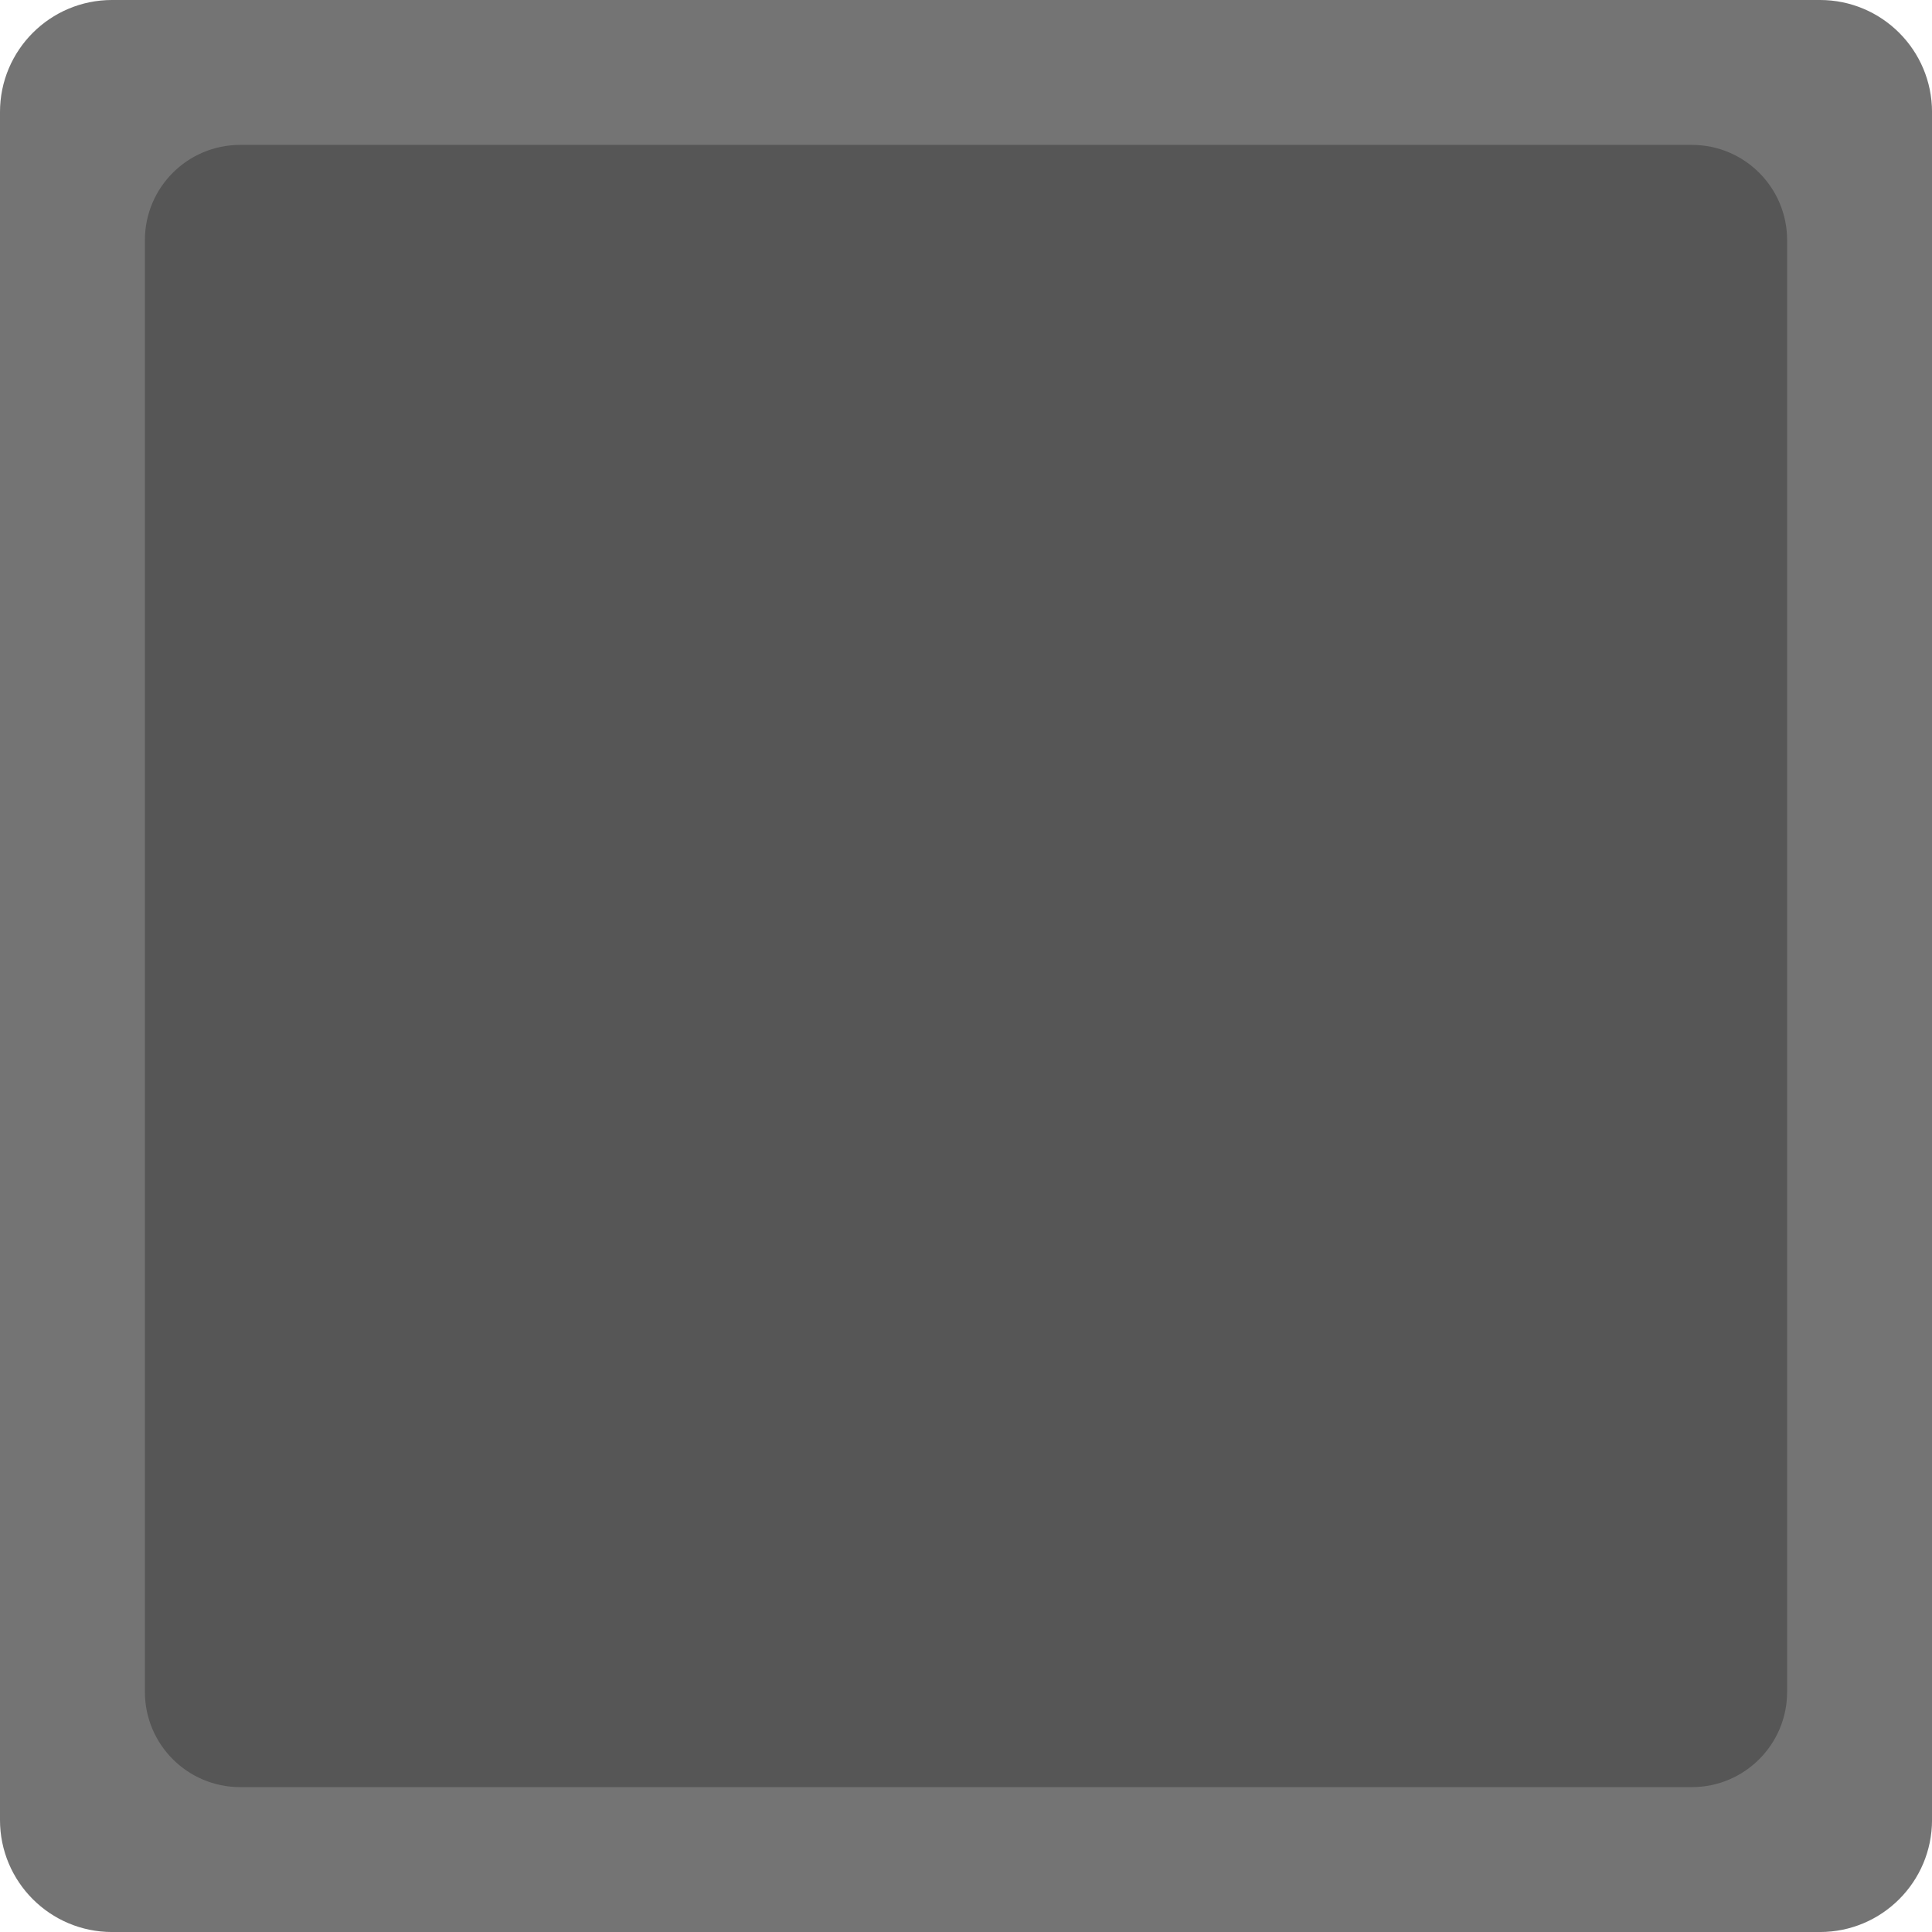
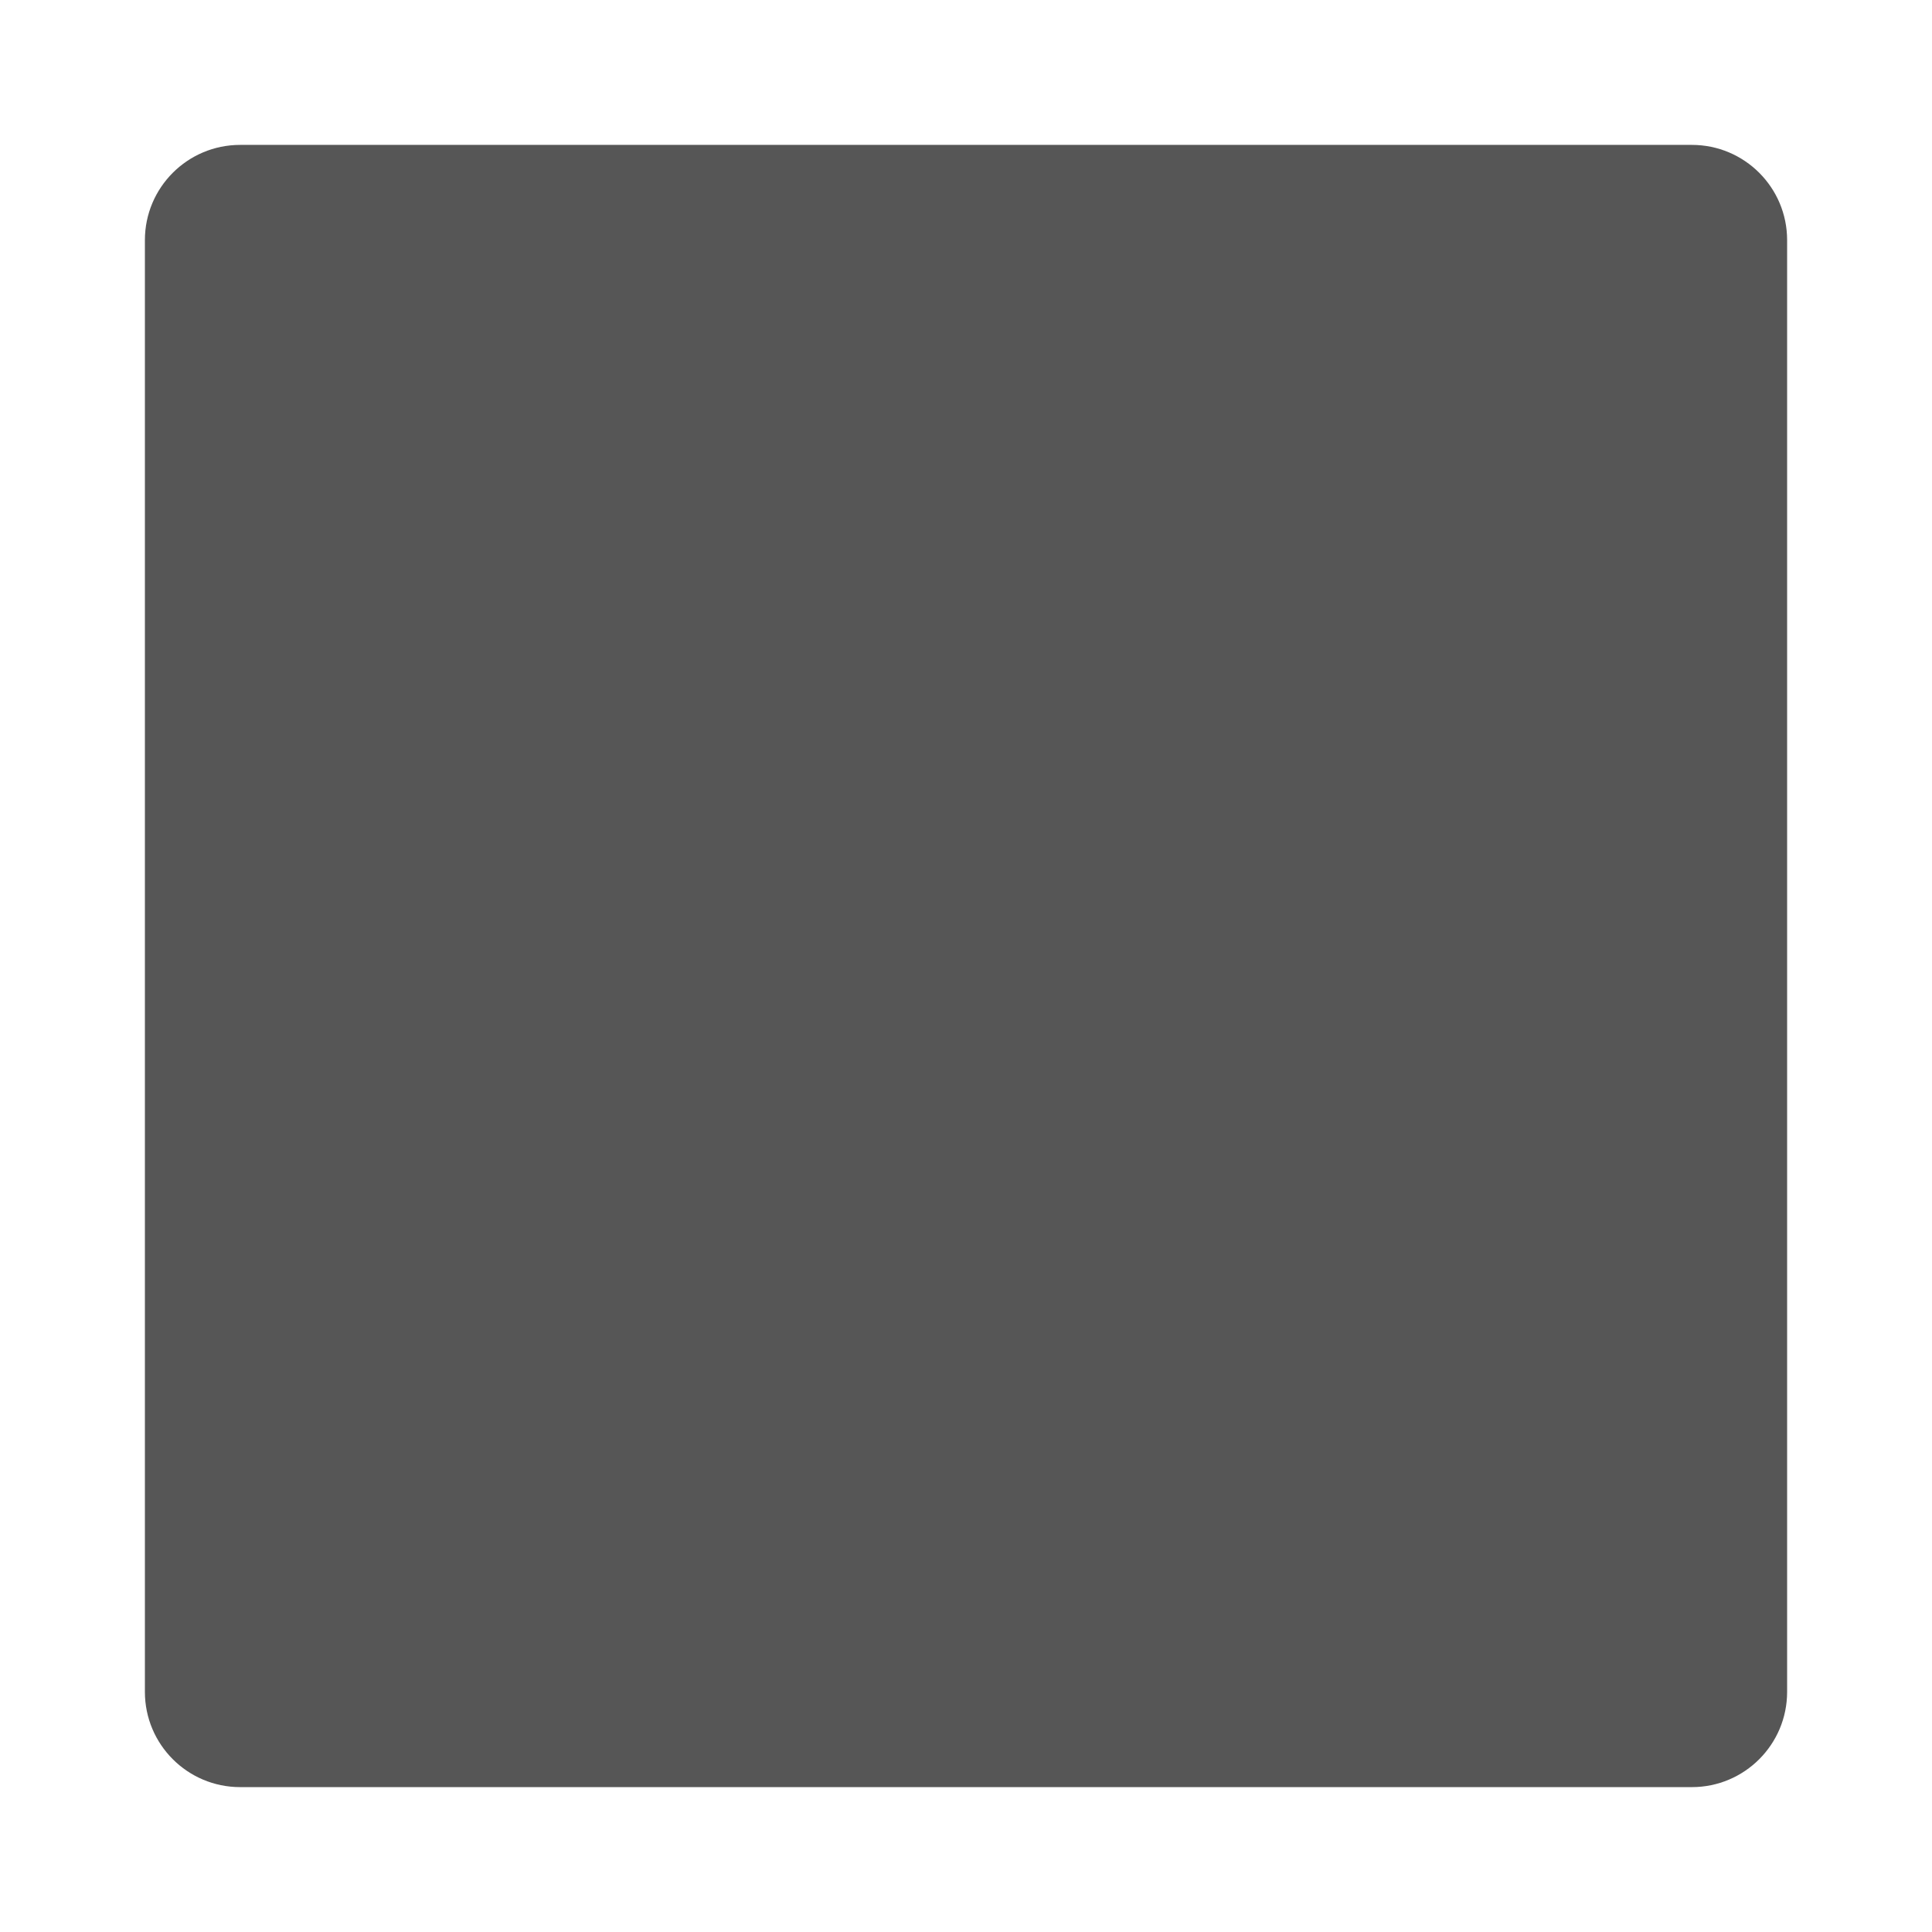
<svg xmlns="http://www.w3.org/2000/svg" width="100" height="100" viewBox="0 0 26.458 26.458" version="1.1" id="svg8">
  <defs id="defs2" />
  <g id="layer1" transform="translate(-61.81801,-113.4737)">
-     <g id="g823">
-       <g style="fill:#747474;fill-opacity:1" id="layer1-7" transform="matrix(0.2,0,0,0.2,82.22872,105.932)">
-         <rect style="opacity:1;fill:#747474;fill-opacity:1;stroke:none;stroke-width:1;stroke-linejoin:round;stroke-miterlimit:4;stroke-dasharray:none;stroke-dashoffset:3.964;stroke-opacity:0.67" id="rect817" width="132.292" height="132.292" x="-102.054" y="37.708" ry="7.673" />
-       </g>
-       <g transform="matrix(0.17,0,0,0.17,81.15149,109.0476)" id="g993" style="fill:#565656;fill-opacity:1">
-         <rect ry="7.673" y="37.708" x="-102.054" height="132.292" width="132.292" id="rect991" style="opacity:1;fill:#565656;fill-opacity:1;stroke:none;stroke-width:1;stroke-linejoin:round;stroke-miterlimit:4;stroke-dasharray:none;stroke-dashoffset:3.964;stroke-opacity:0.67" />
-       </g>
+     <g style="fill:#565656;fill-opacity:1" id="g993" transform="matrix(0.17,0,0,0.17,81.15149,109.0476)">
+       <rect style="opacity:1;fill:#565656;fill-opacity:1;stroke:none;stroke-width:1;stroke-linejoin:round;stroke-miterlimit:4;stroke-dasharray:none;stroke-dashoffset:3.964;stroke-opacity:0.67" id="rect991" width="132.292" height="132.292" x="-102.054" y="37.708" ry="7.673" />
    </g>
  </g>
</svg>
